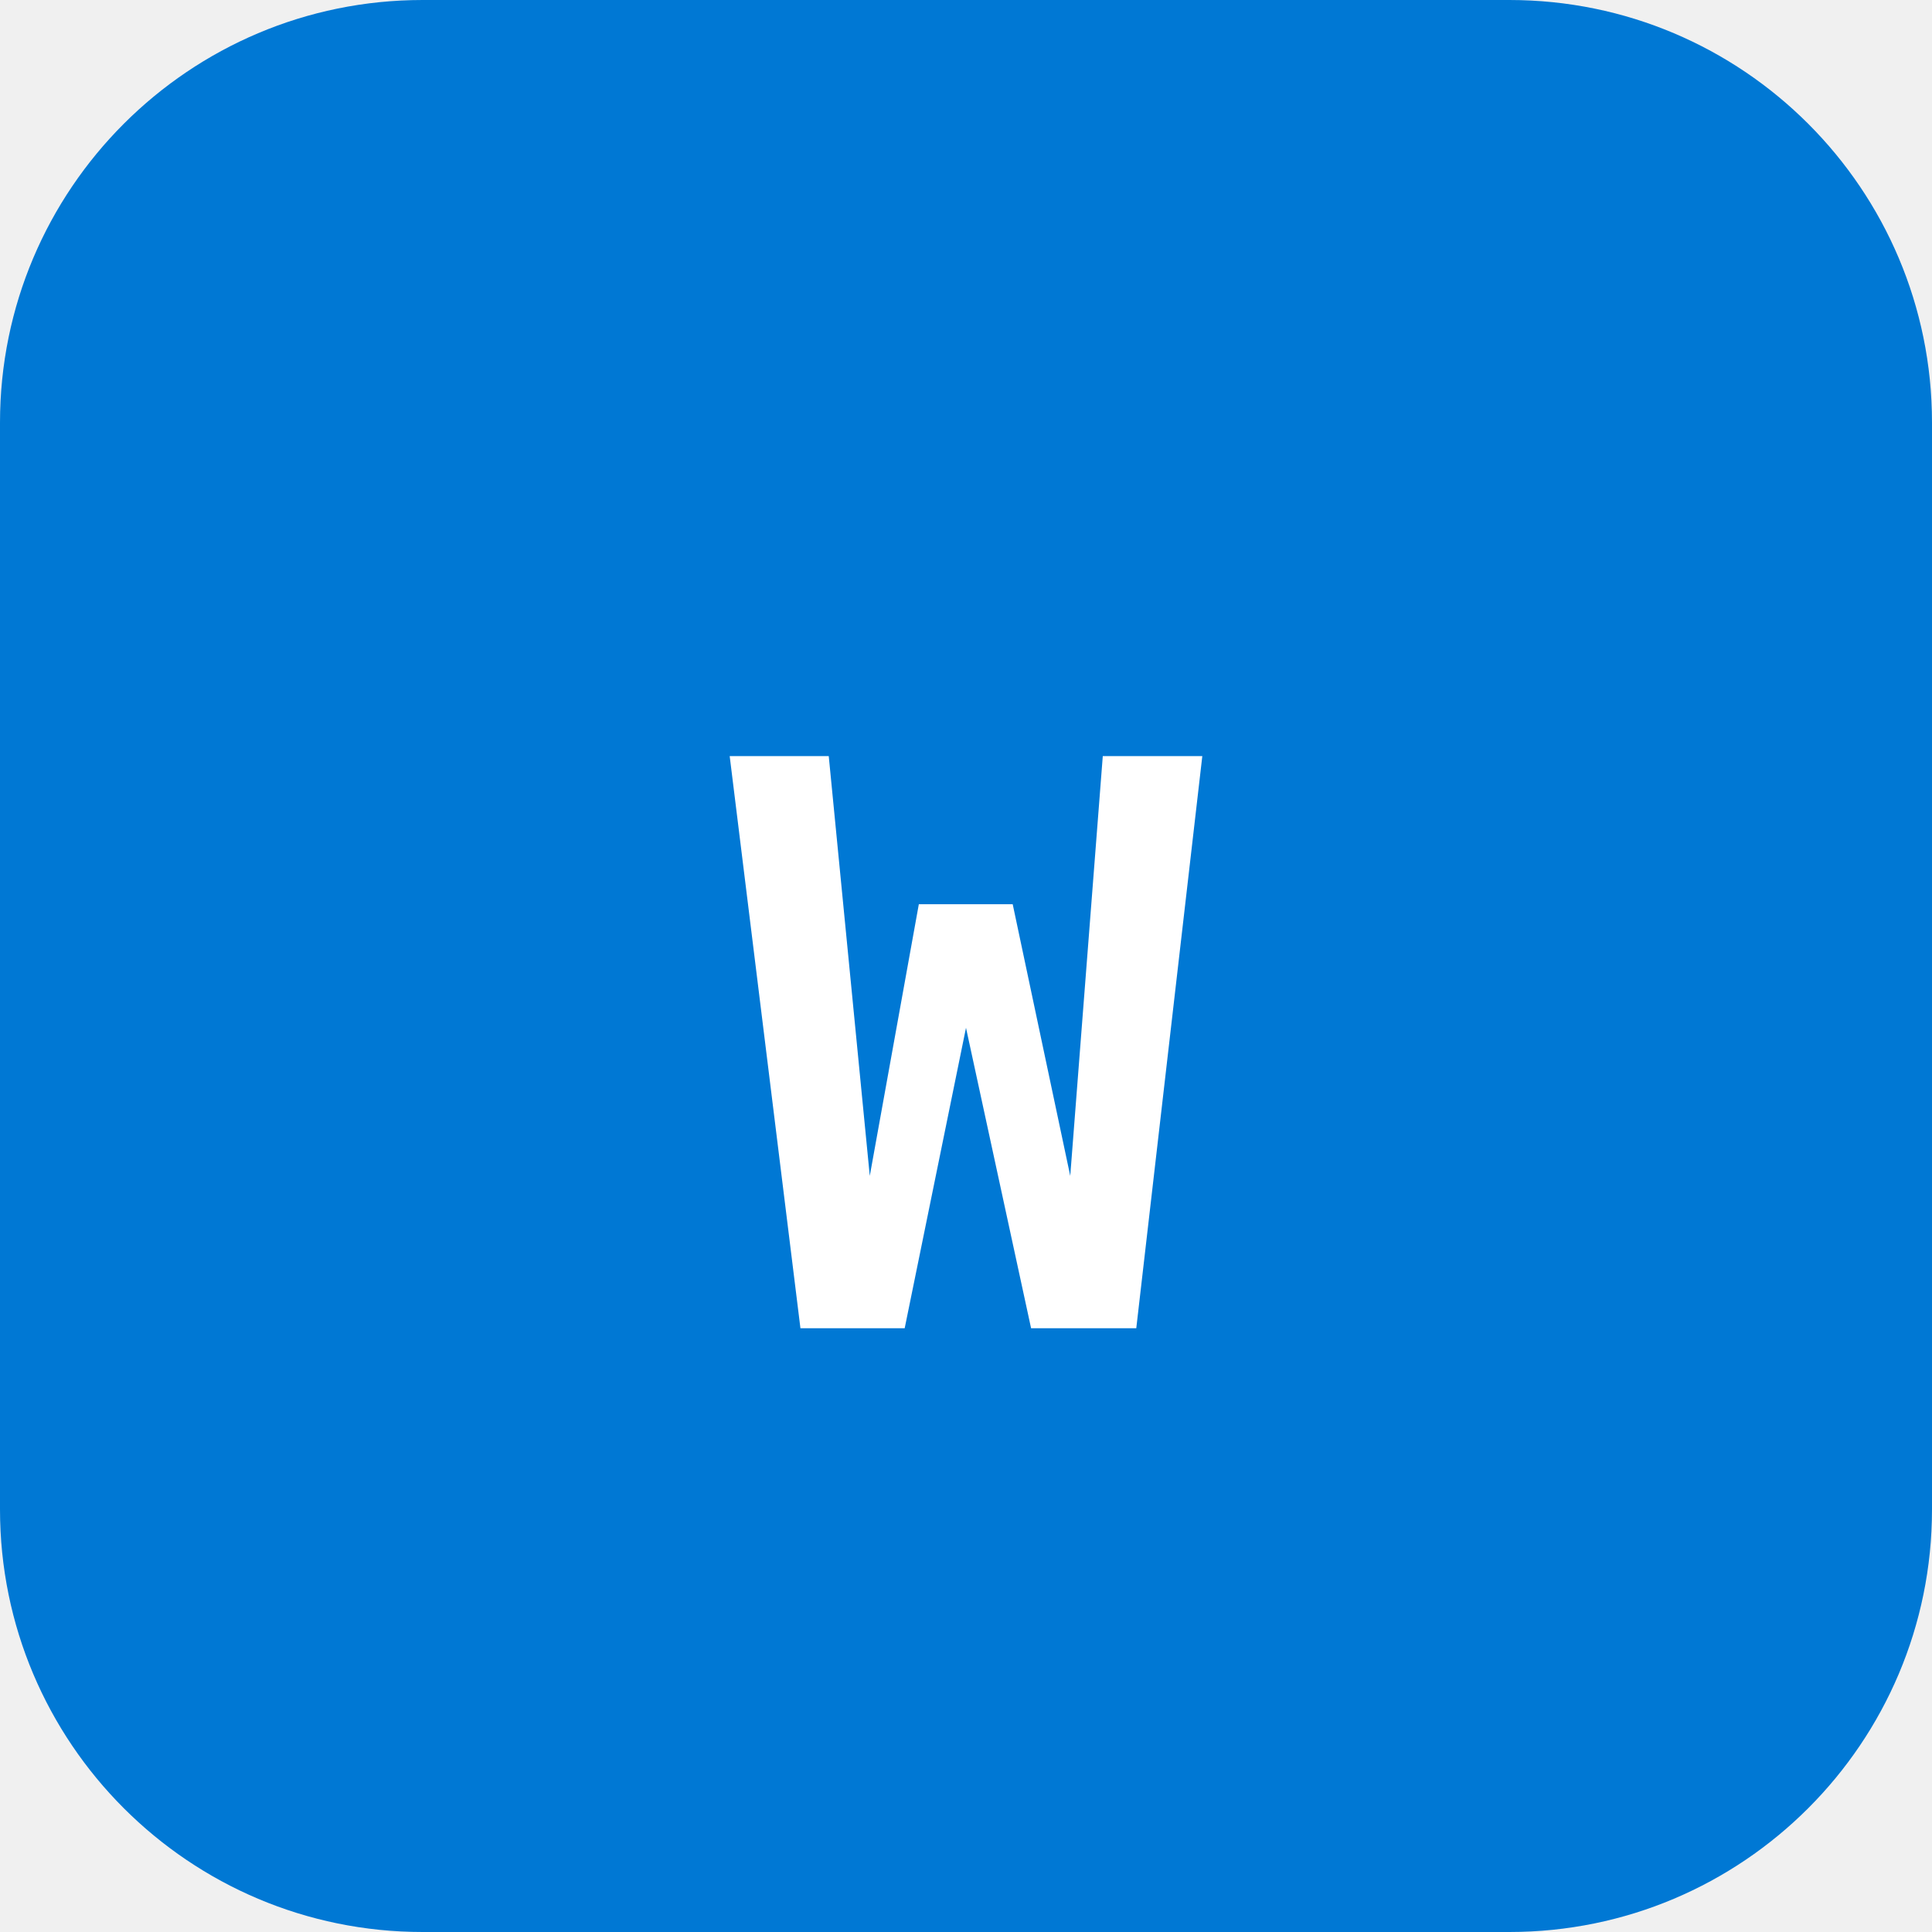
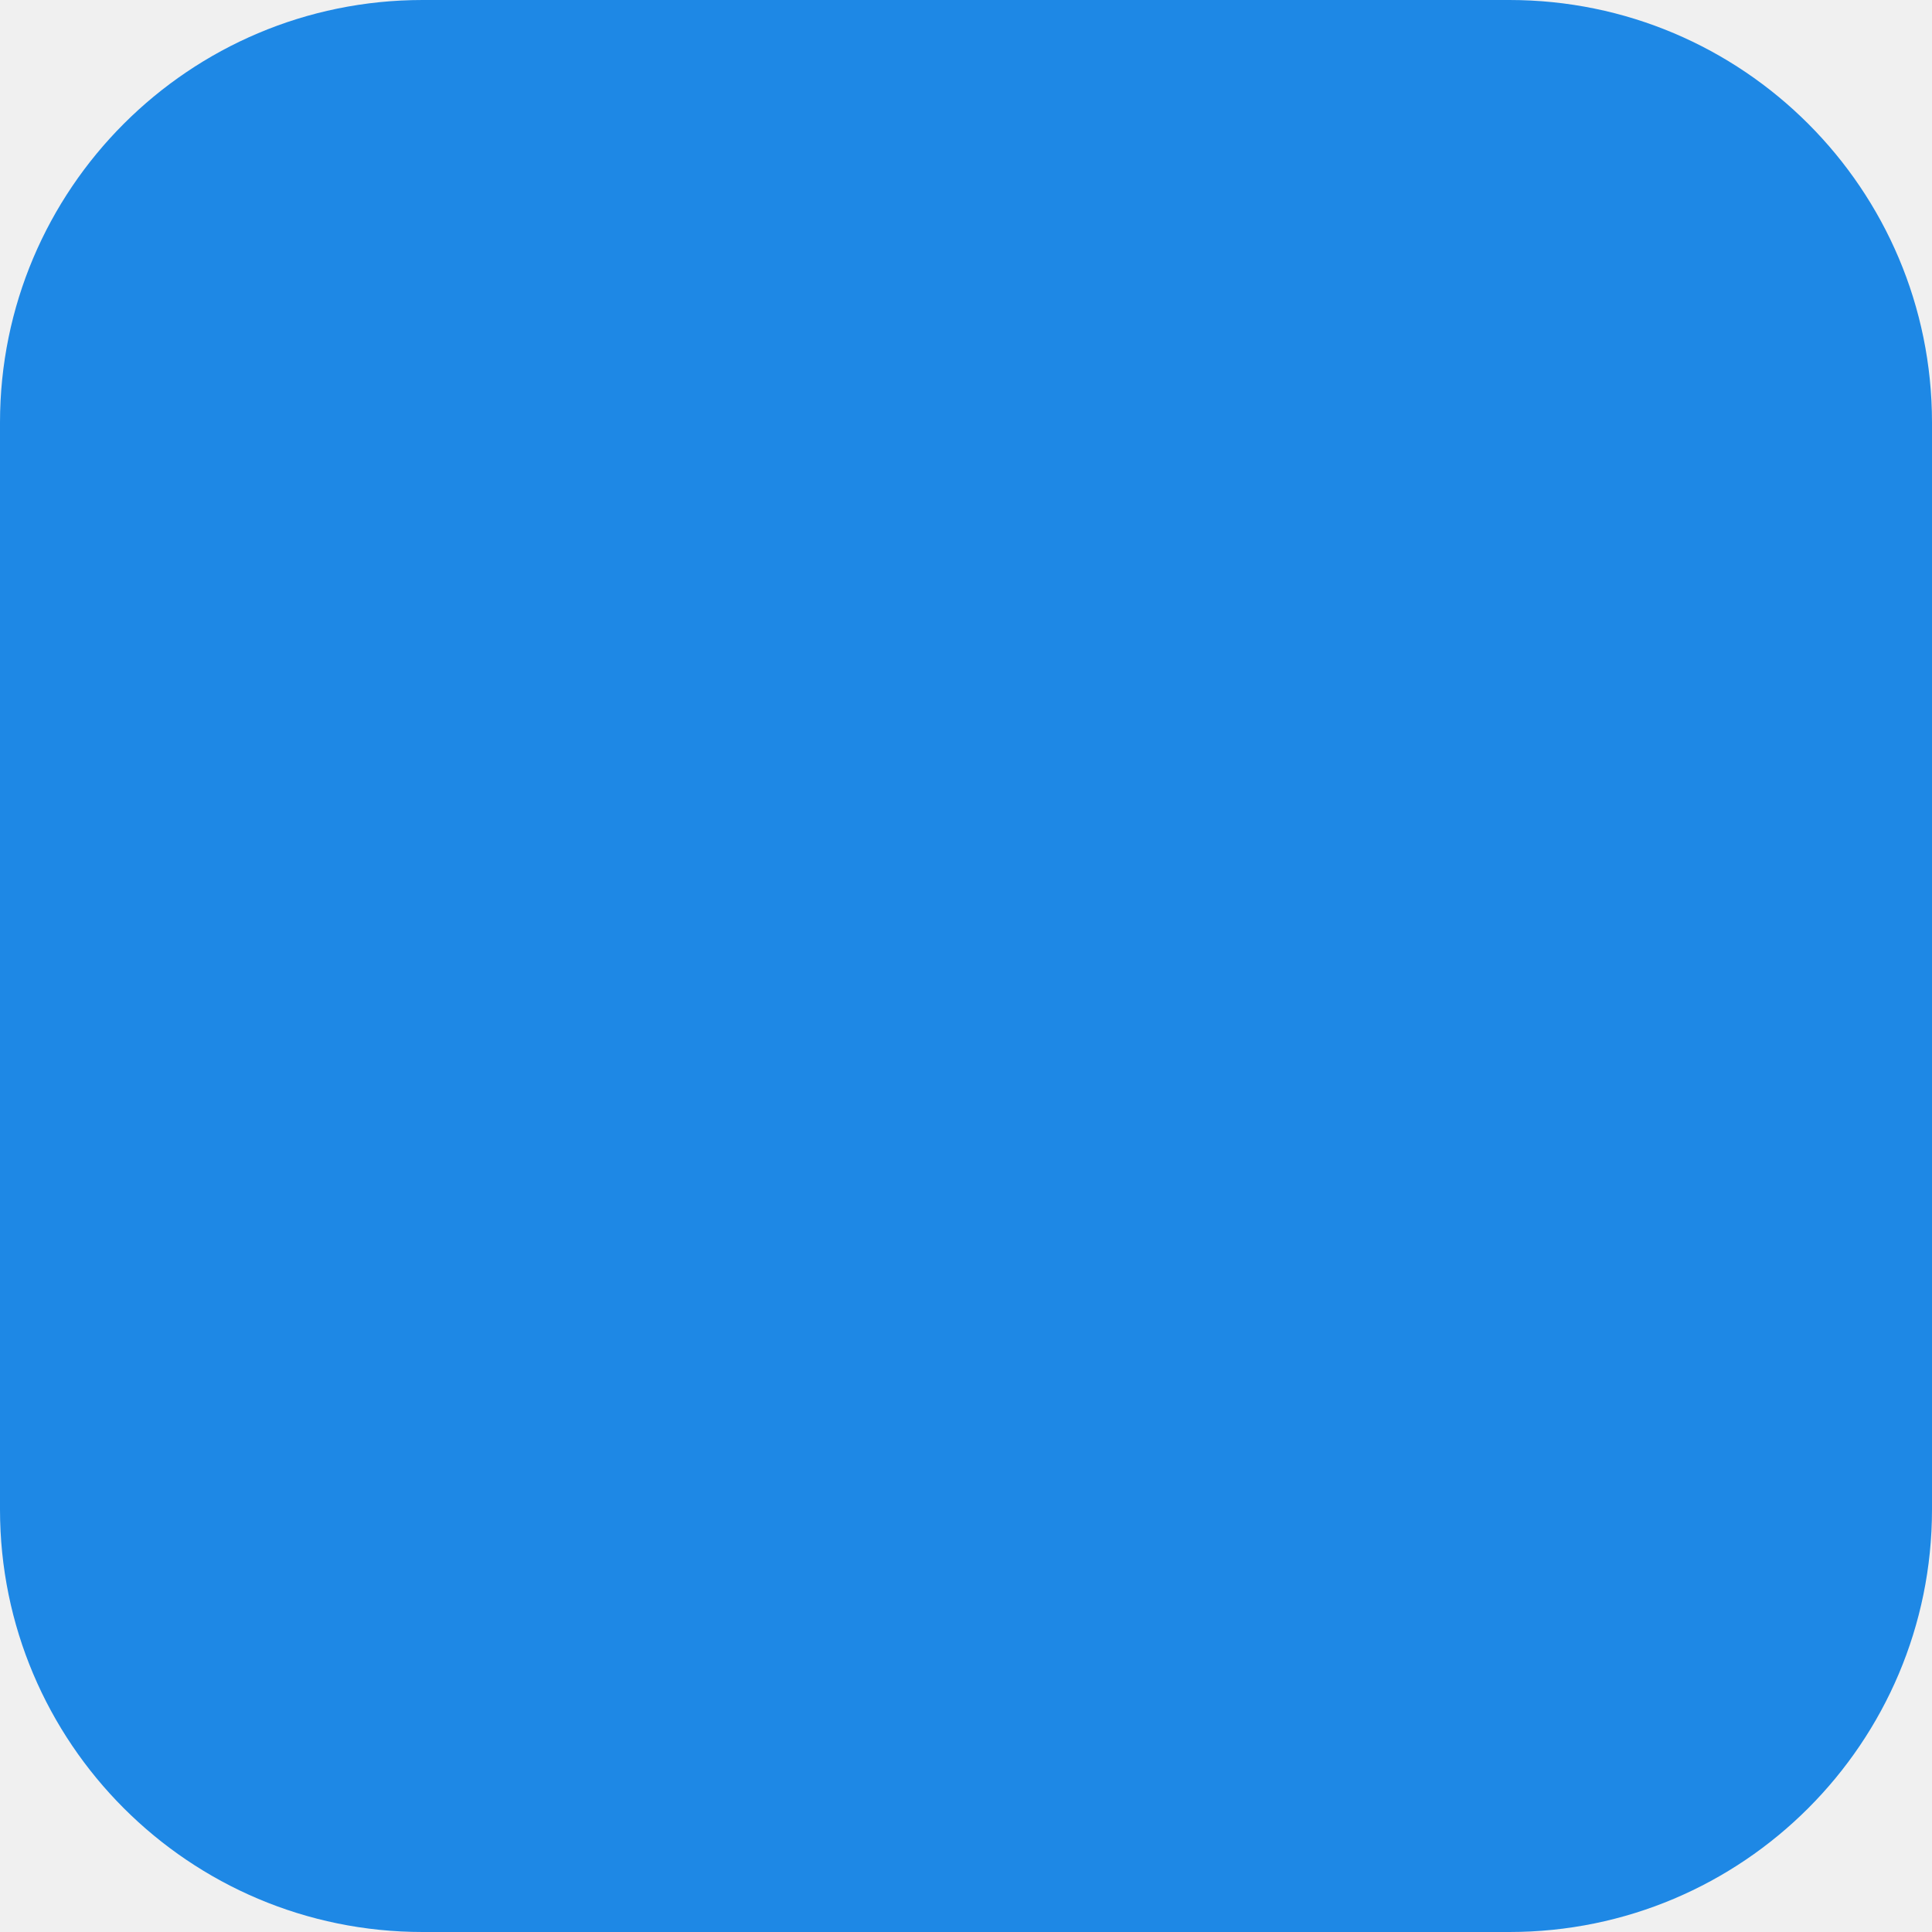
- <svg xmlns="http://www.w3.org/2000/svg" viewBox="0 0 64 64" role="img" aria-label="windsurf logo">
-   <rect x="0" y="0" width="64" height="64" rx="14" fill="#0078d4" />
-   <text x="32" y="44" text-anchor="middle" font-family="ui-monospace, SFMono-Regular, Menlo, monospace" font-size="26" font-weight="800" fill="#fff">W</text>
+ <svg xmlns="http://www.w3.org/2000/svg" viewBox="0 0 64 64" role="img" aria-label="ide-windsurf logo">
+   <rect x="0" y="0" width="64" height="64" rx="14" fill="#1e88e5" />
+   <g transform="translate(20 20) scale(1)" fill="#fff">M23.55 5.067c-1.2038-.002-2.1806.973-2.1806 2.1765v4.8676c0 .972-.8035 1.7594-1.7597 1.7594-.568 0-1.1352-.286-1.4718-.7659l-4.9713-7.1003c-.4125-.5896-1.0837-.941-1.8103-.941-1.1334 0-2.1533.9635-2.1533 2.153v4.8957c0 .972-.7969 1.7594-1.7596 1.7594-.57 0-1.1363-.286-1.4728-.7658L.4076 5.1598C.2822 4.9798 0 5.0688 0 5.2882v4.2452c0 .2147.0656.4228.1884.599l5.4748 7.8183c.3234.462.8006.8052 1.3509.9298 1.3771.313 2.6446-.747 2.6446-2.0977v-4.893c0-.972.7875-1.7593 1.7596-1.7593h.003a1.798 1.798 0 0 1 1.4718.7658l4.9723 7.0994c.4135.5905 1.05.941 1.8093.941 1.1587 0 2.1515-.9645 2.1515-2.153v-4.8948c0-.972.7875-1.7594 1.7596-1.7594h.194a.22.22 0 0 0 .2204-.2202v-4.622a.22.22 0 0 0-.2203-.2203Z</g>
</svg>
